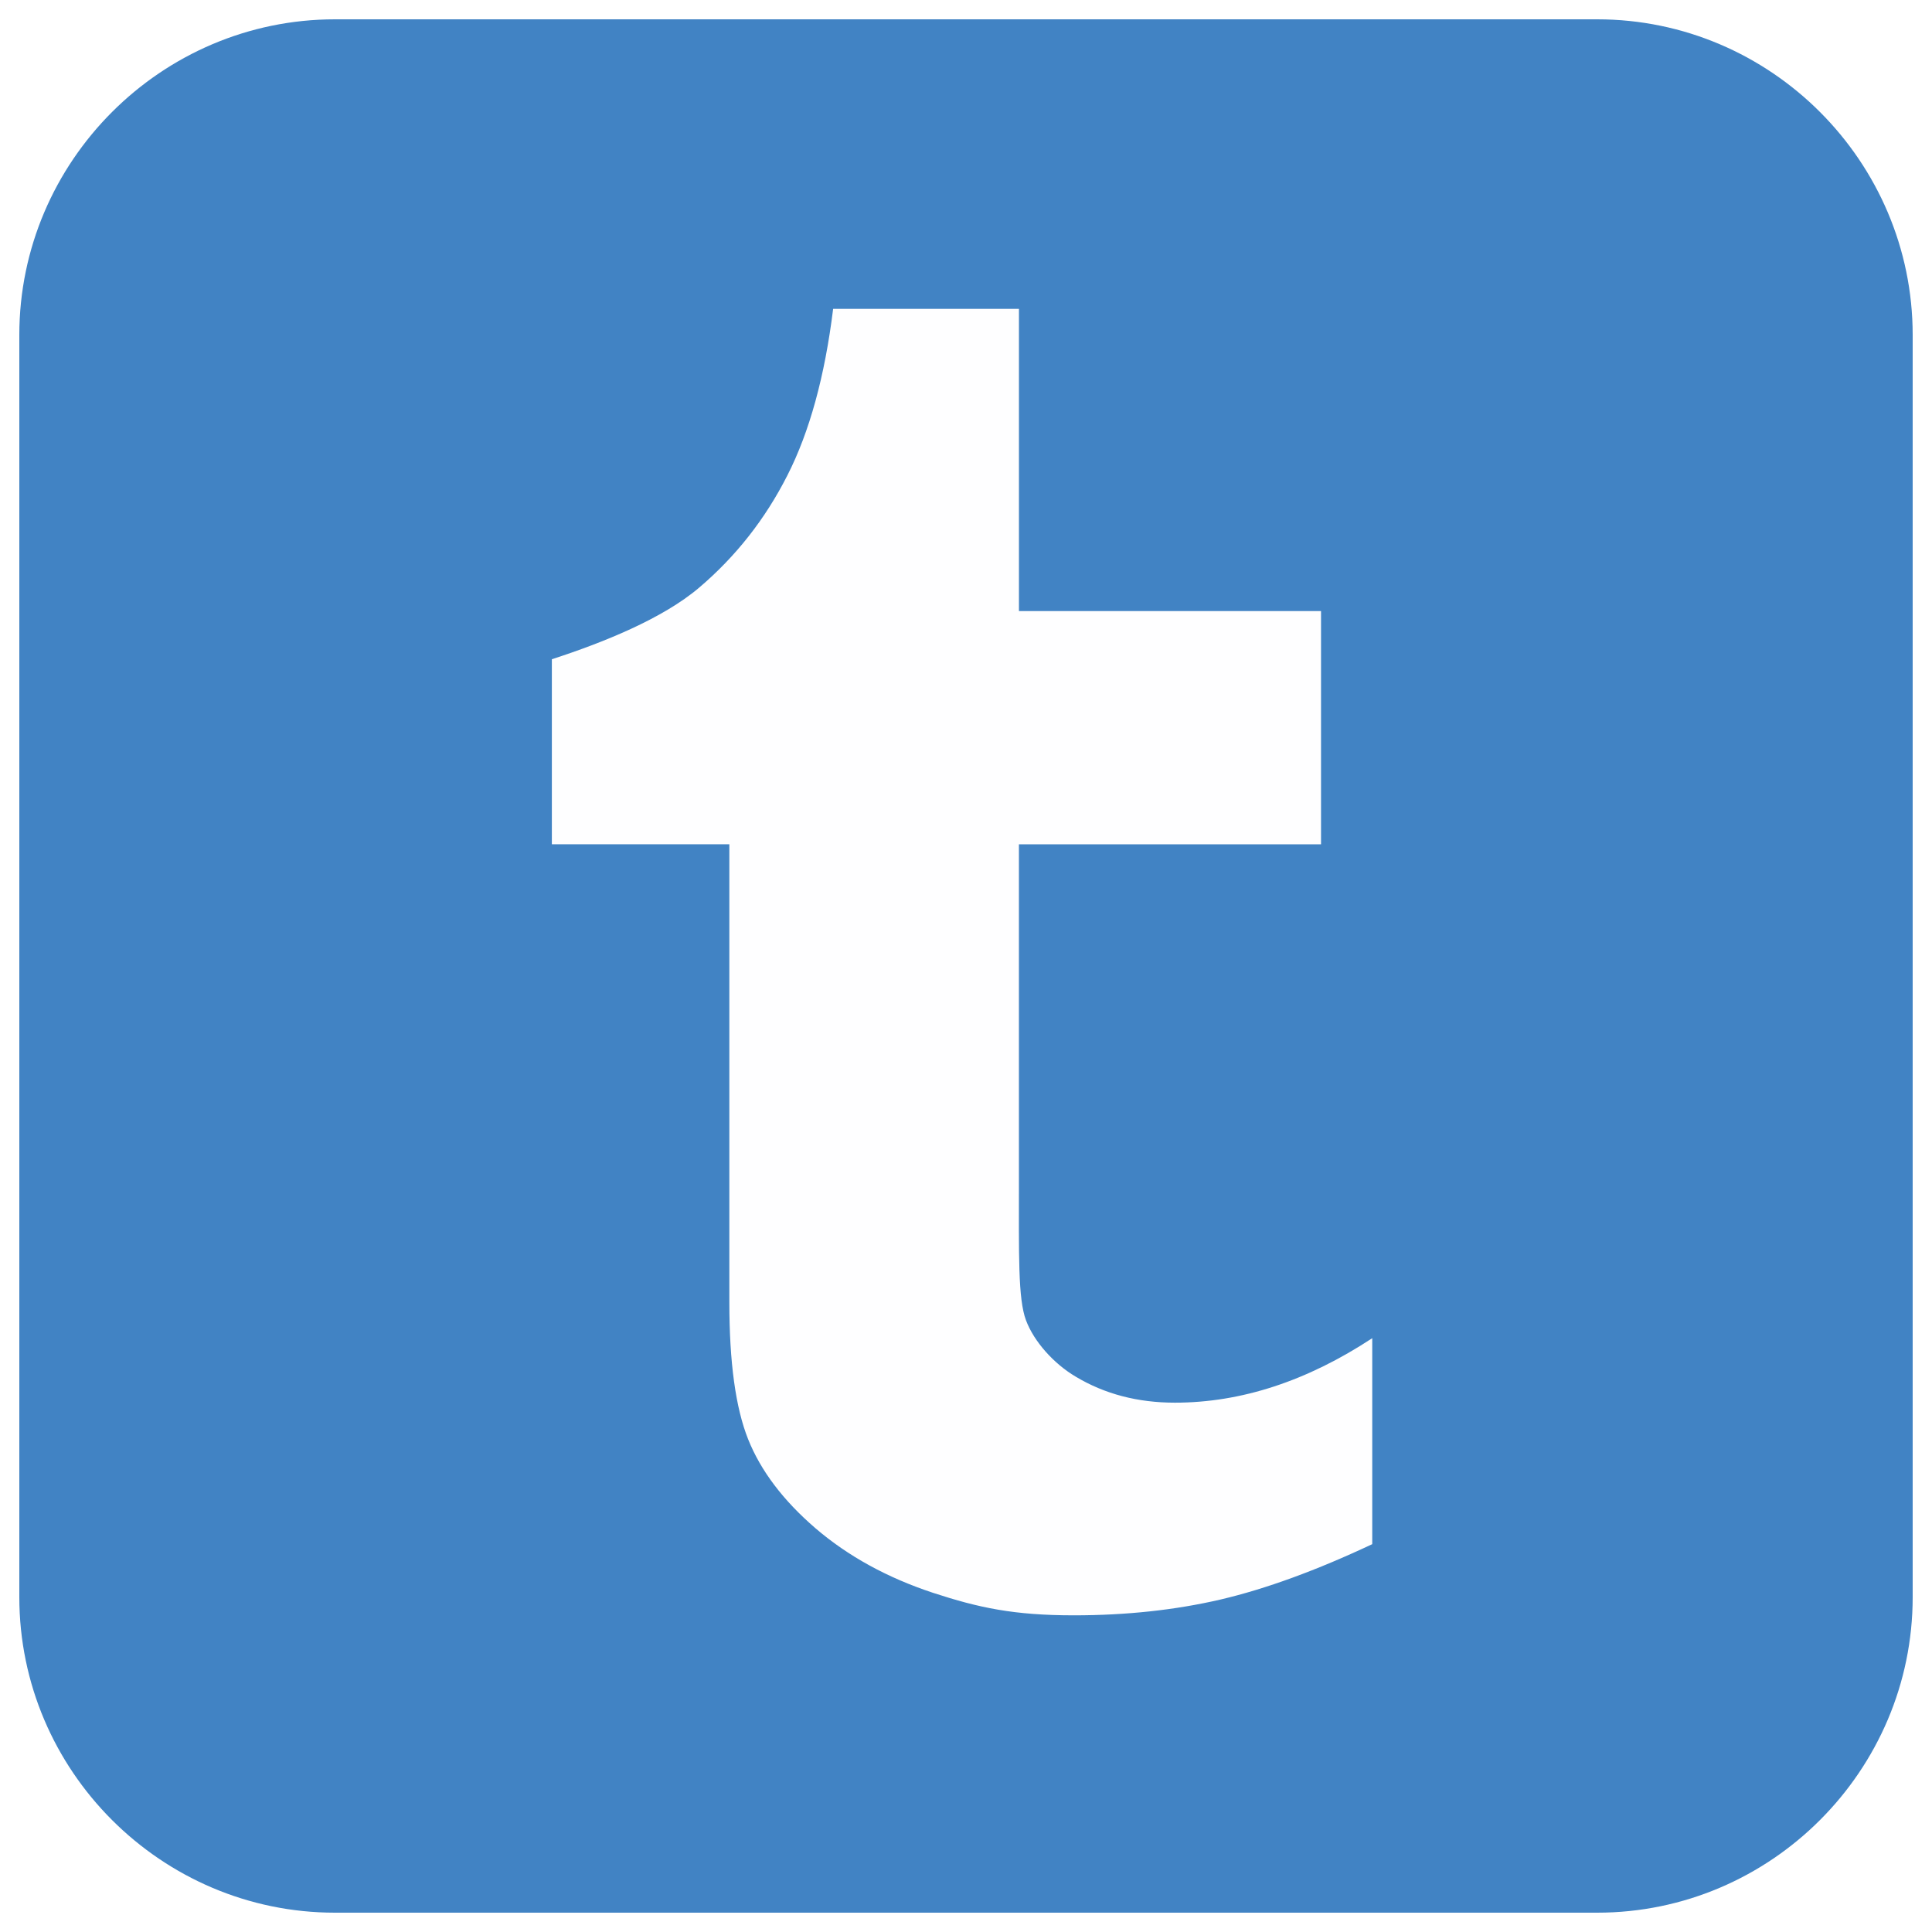
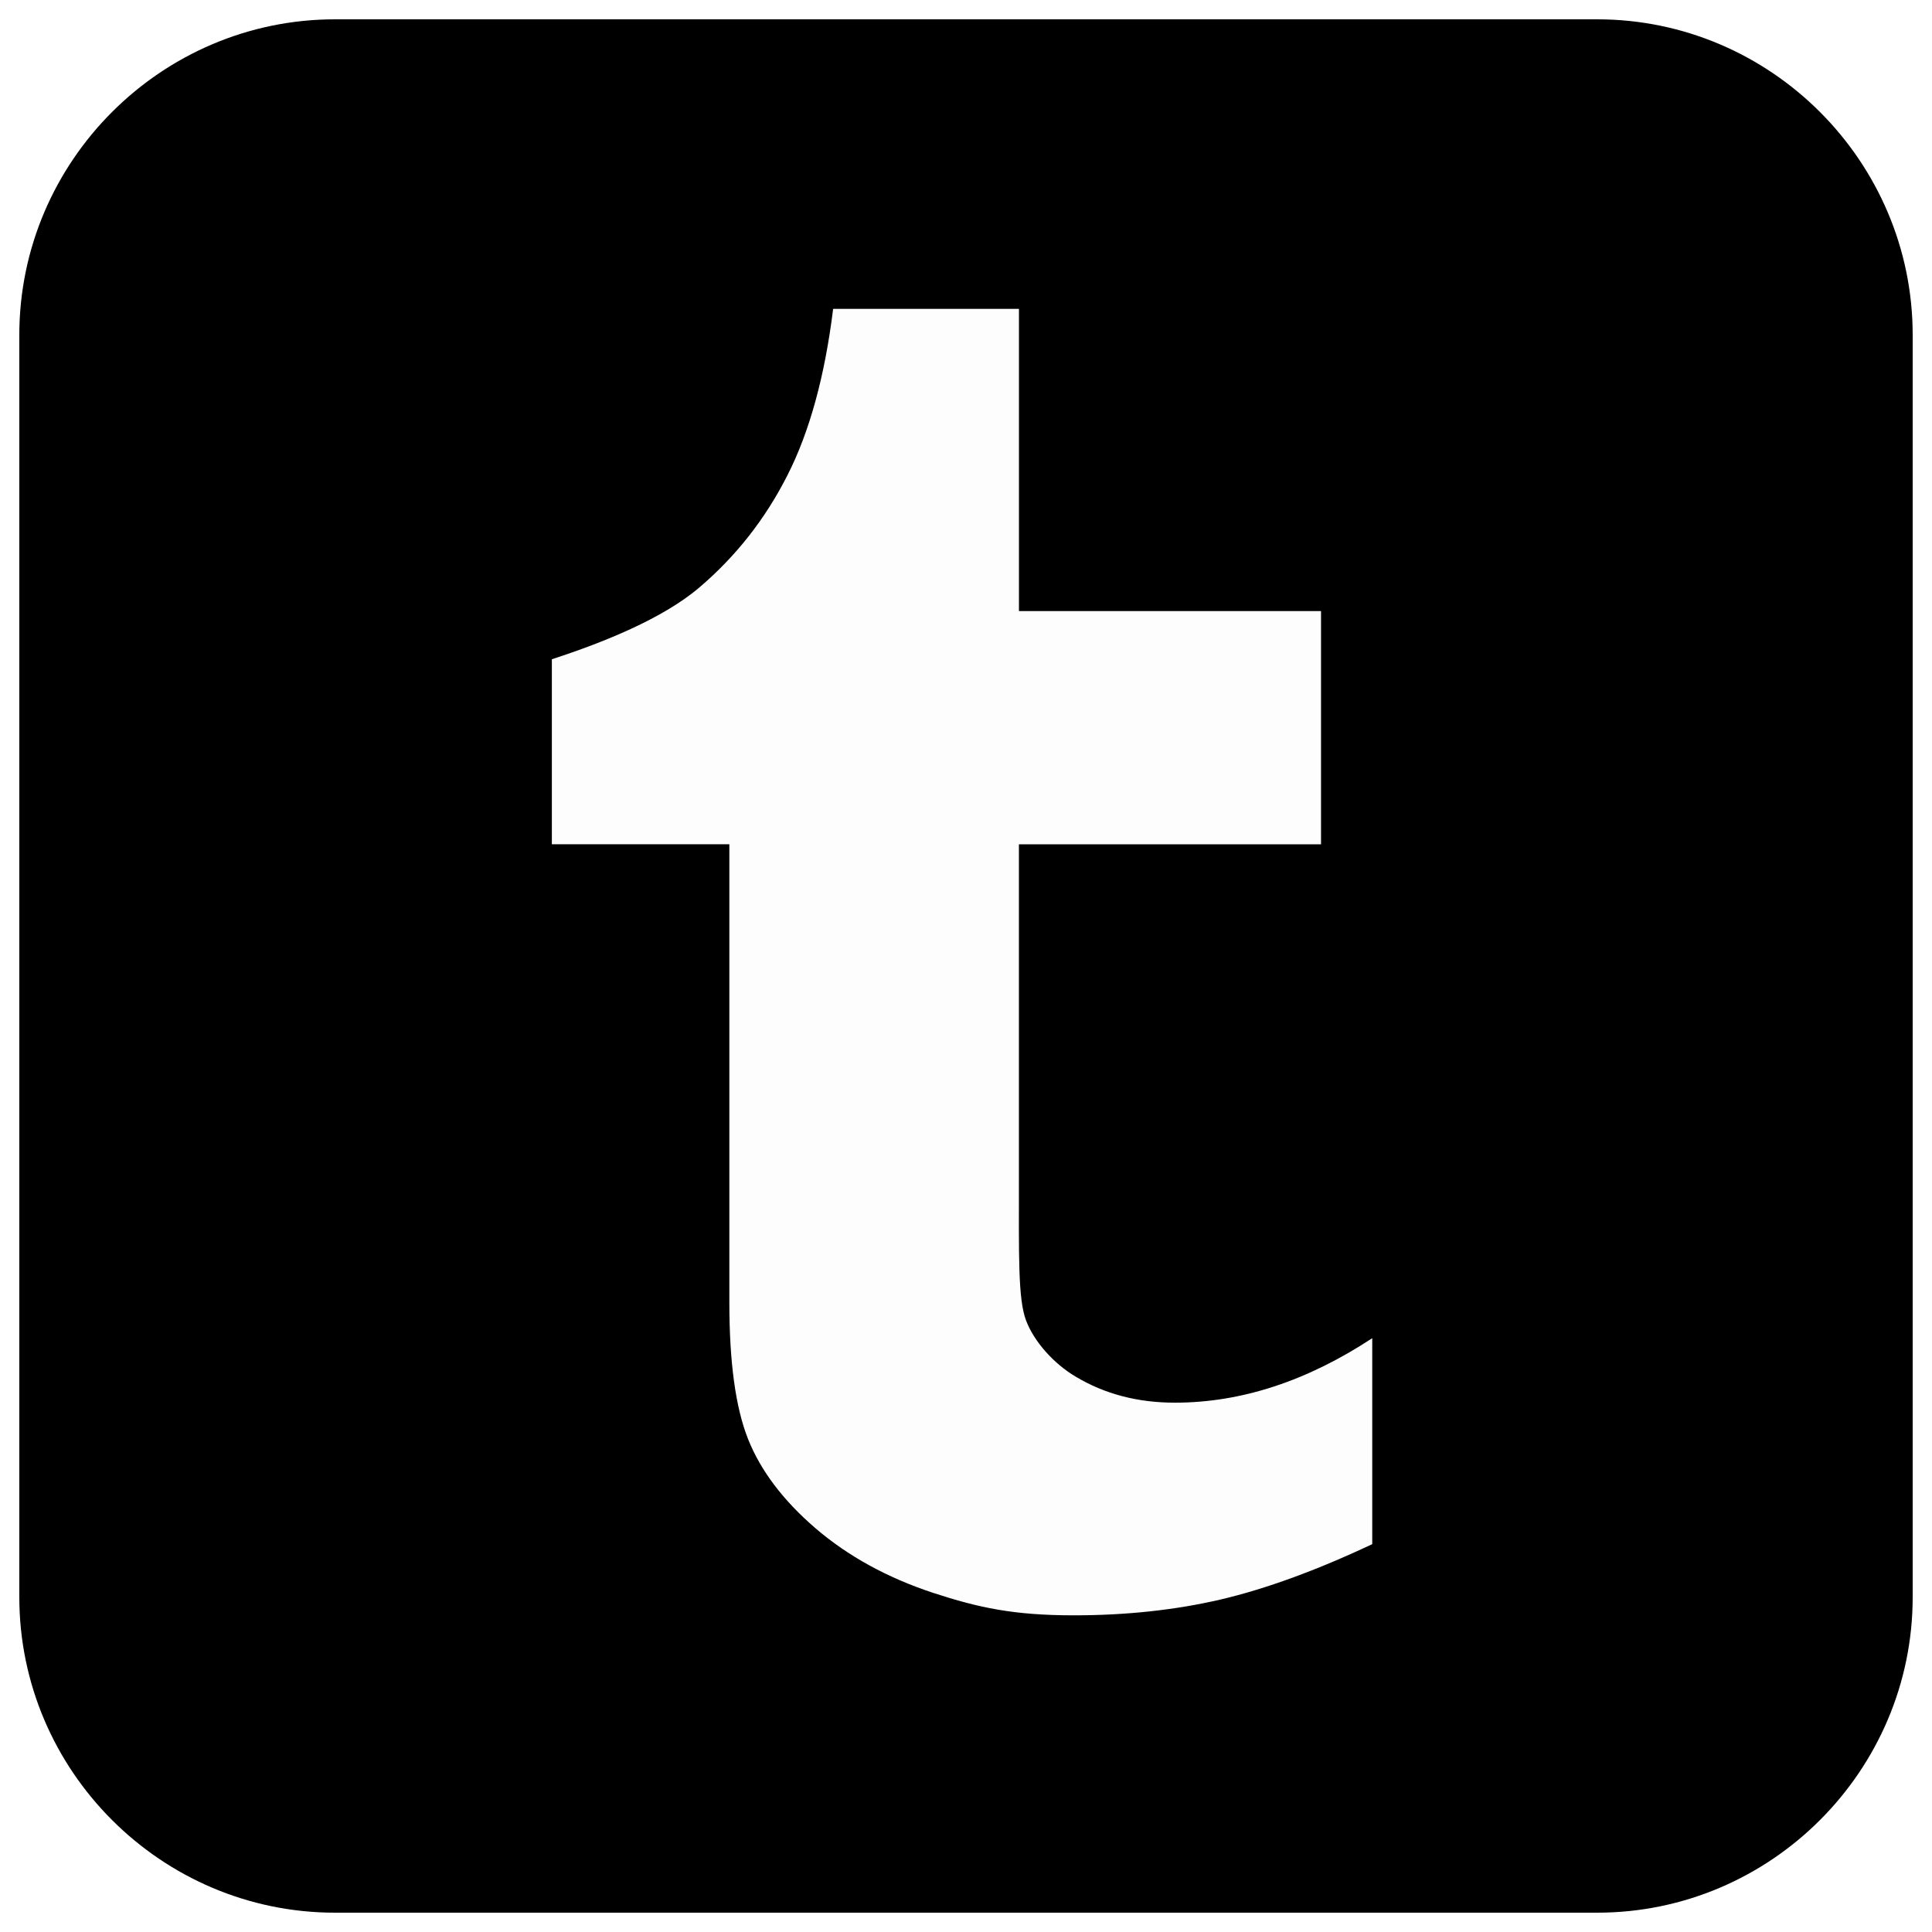
<svg xmlns="http://www.w3.org/2000/svg" id="tumblr" class="custom-icon" version="1.1" viewBox="0 0 100 100" style="height: 50px; width: 50px;">
-   <circle class="outer-shape" cx="50" cy="50" r="48" style="opacity: 0.01; fill: rgb(65, 131, 196);" />
-   <path class="inner-shape" style="opacity: 1; fill: rgb(65, 131, 196);" transform="translate(0,0) scale(1)" d="M82.671,1H17.336C8.351,1,1,8.351,1,17.336v65.329c0,8.99,7.351,16.335,16.335,16.335h65.335 C91.654,99.001,99,91.655,99,82.665V17.336C98.999,8.352,91.654,1.001,82.671,1L82.671,1z M71.028,79.925 c-2.886,1.358-5.506,2.315-7.848,2.865c-2.344,0.545-4.877,0.819-7.599,0.819c-3.092,0-4.917-0.388-7.291-1.166 c-2.375-0.784-4.402-1.902-6.077-3.337c-1.681-1.447-2.841-2.986-3.49-4.612c-0.65-1.628-0.972-3.99-0.972-7.082V43.698h-9.187 v-9.576c2.655-0.861,5.736-2.099,7.626-3.708c1.899-1.615,3.418-3.547,4.564-5.807c1.149-2.255,1.938-5.132,2.369-8.62h9.618v15.642 h15.635v12.071H52.739v17.34c0,3.924-0.051,6.185,0.366,7.297c0.413,1.106,1.447,2.255,2.574,2.919 c1.498,0.898,3.207,1.346,5.132,1.346c3.425,0,6.832-1.112,10.216-3.338v10.665V79.925z" />
+   <circle class="outer-shape" cx="50" cy="50" r="48" style="opacity: 0.01;" />
+   <path class="inner-shape" style="opacity: 1;" transform="translate(0,0) scale(1)" d="M82.671,1H17.336C8.351,1,1,8.351,1,17.336v65.329c0,8.99,7.351,16.335,16.335,16.335h65.335 C91.654,99.001,99,91.655,99,82.665V17.336C98.999,8.352,91.654,1.001,82.671,1L82.671,1z M71.028,79.925 c-2.886,1.358-5.506,2.315-7.848,2.865c-2.344,0.545-4.877,0.819-7.599,0.819c-3.092,0-4.917-0.388-7.291-1.166 c-2.375-0.784-4.402-1.902-6.077-3.337c-1.681-1.447-2.841-2.986-3.49-4.612c-0.65-1.628-0.972-3.99-0.972-7.082V43.698h-9.187 v-9.576c2.655-0.861,5.736-2.099,7.626-3.708c1.899-1.615,3.418-3.547,4.564-5.807c1.149-2.255,1.938-5.132,2.369-8.62h9.618v15.642 h15.635v12.071H52.739v17.34c0,3.924-0.051,6.185,0.366,7.297c0.413,1.106,1.447,2.255,2.574,2.919 c1.498,0.898,3.207,1.346,5.132,1.346c3.425,0,6.832-1.112,10.216-3.338v10.665V79.925z" />
</svg>
